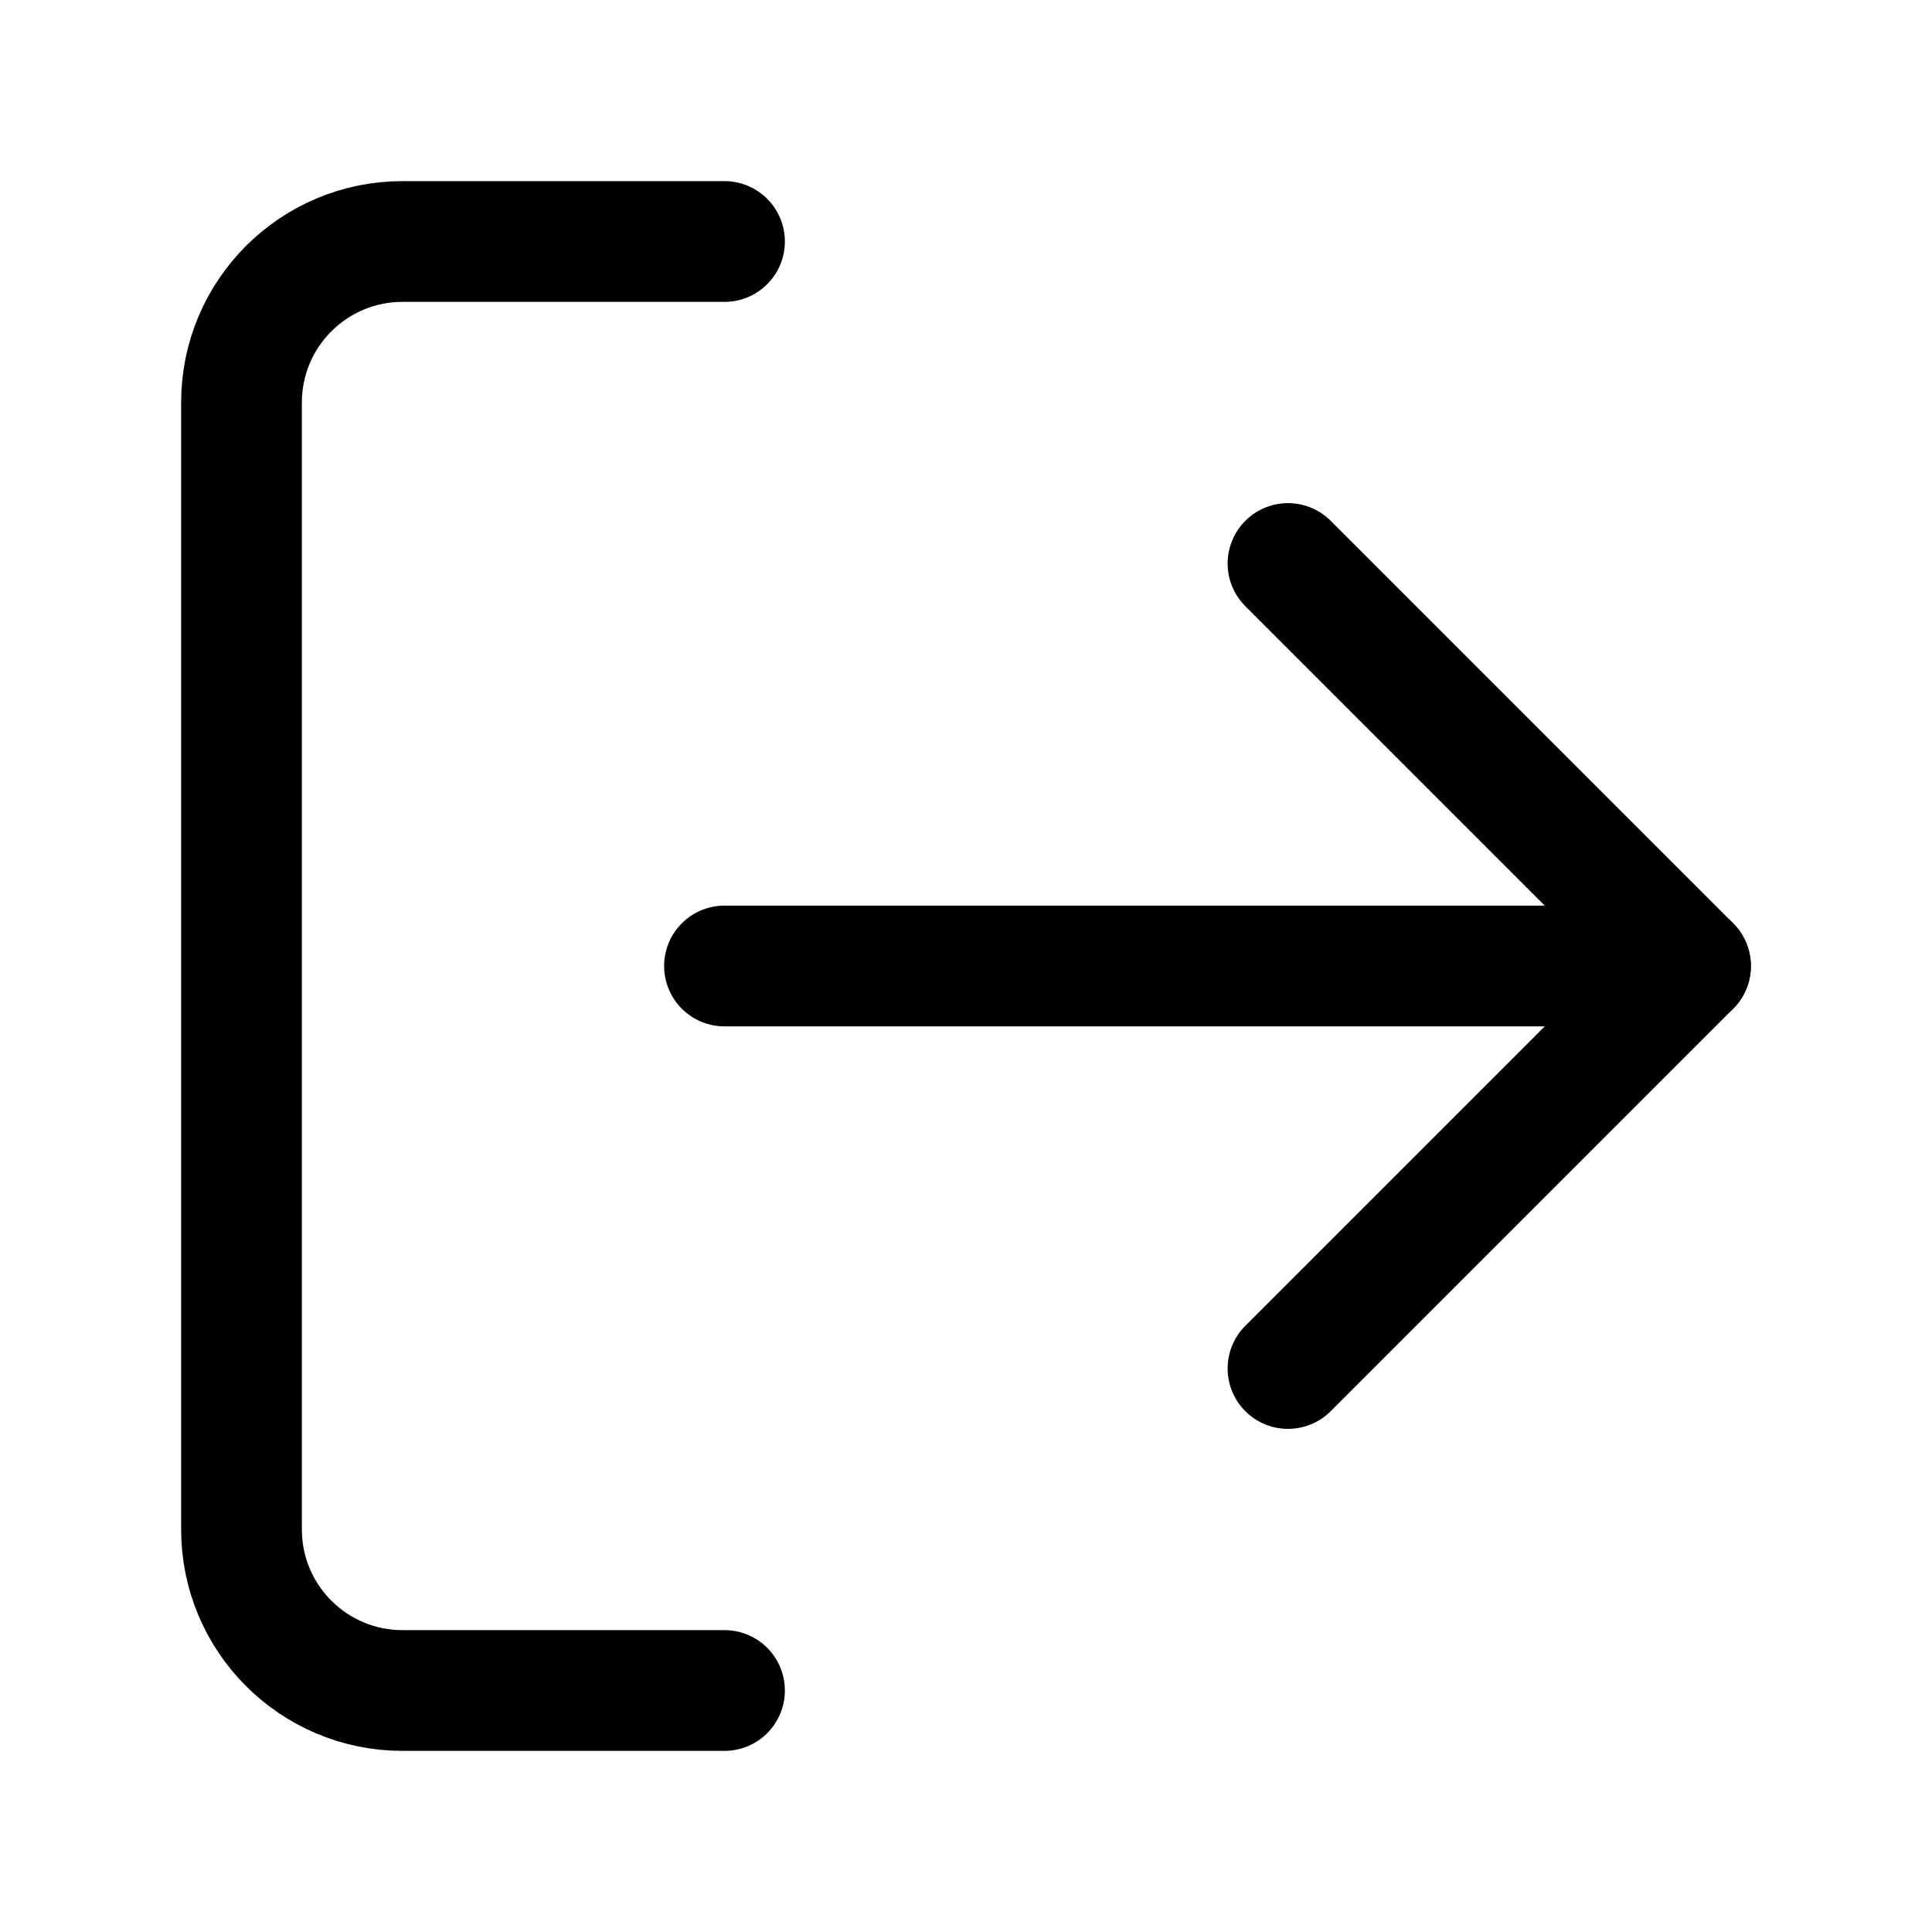
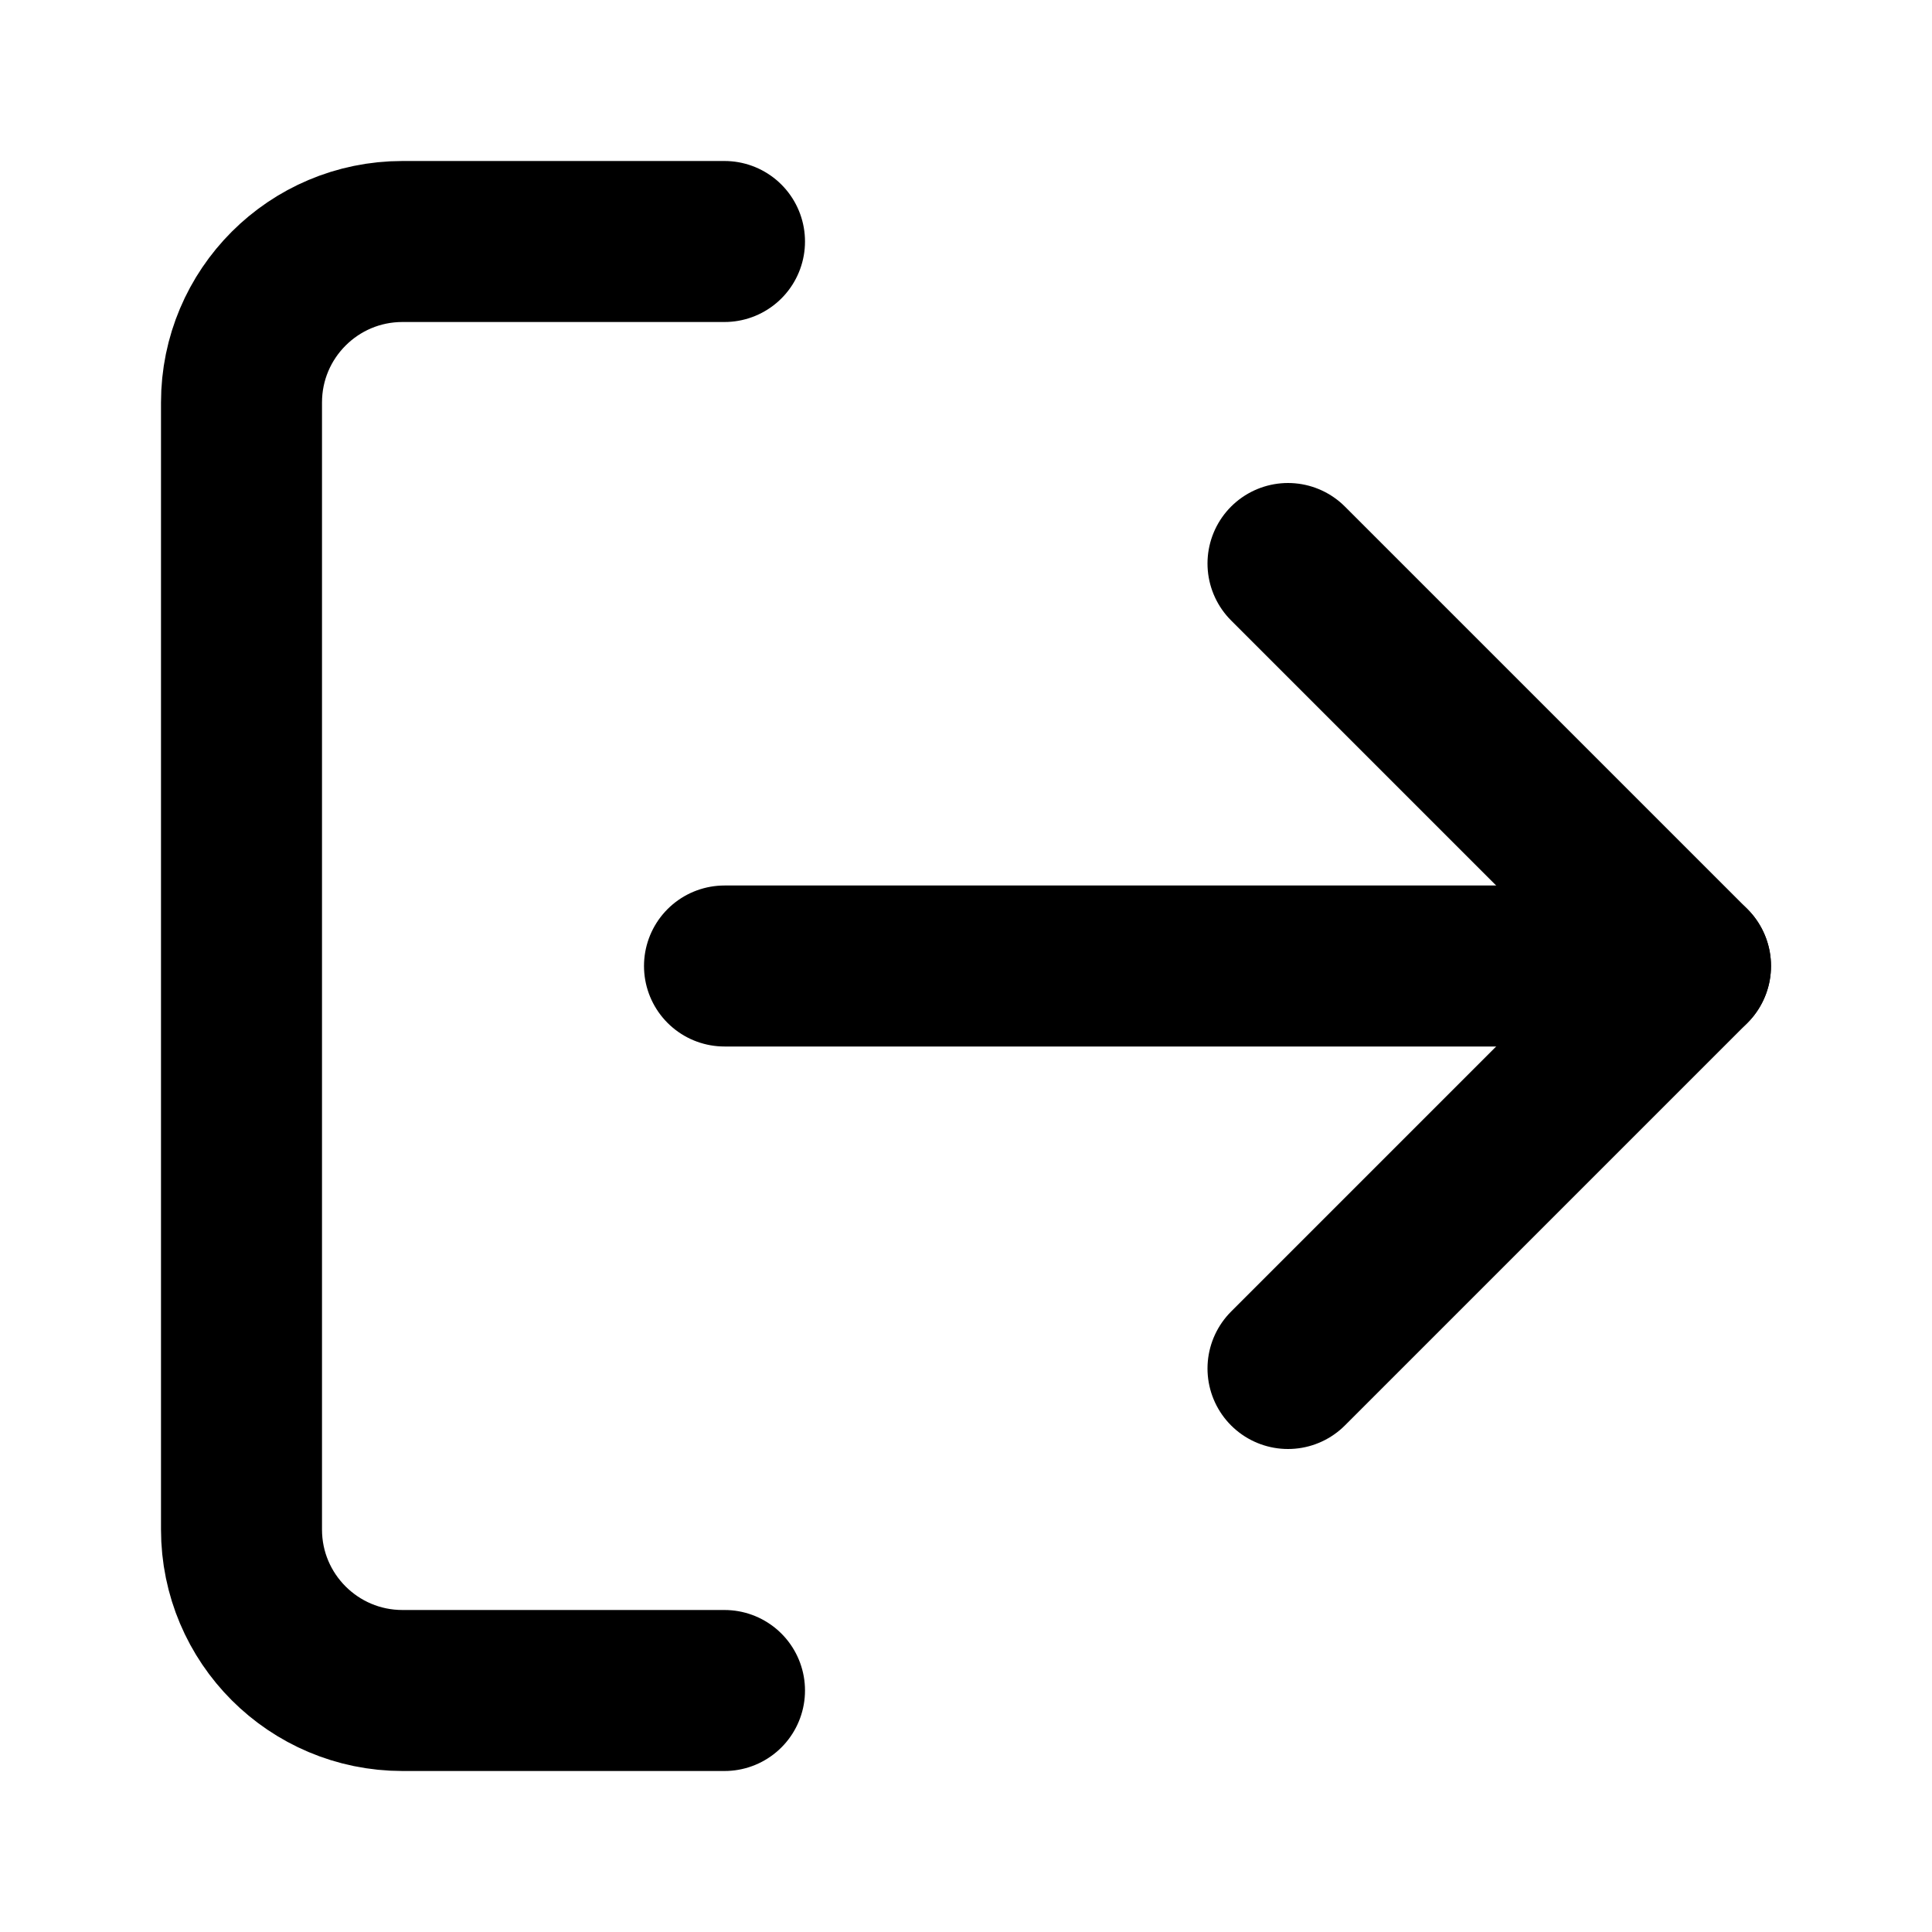
- <svg xmlns="http://www.w3.org/2000/svg" width="48" height="48" viewBox="0 0 24 24" fill="none" stroke="currentColor" stroke-width="1.5" stroke-linecap="round" stroke-linejoin="round" class="lucide lucide-log-out-icon lucide-log-out">
+ <svg xmlns="http://www.w3.org/2000/svg" width="24" height="24" viewBox="0 0 24 24" fill="none" stroke="currentColor" stroke-width="2" stroke-linecap="round" stroke-linejoin="round" class="lucide lucide-log-out preview-icon">
  <path d="m16 17 5-5-5-5" />
  <path d="M21 12H9" />
  <path d="M9 21H5a2 2 0 0 1-2-2V5a2 2 0 0 1 2-2h4" />
</svg>
